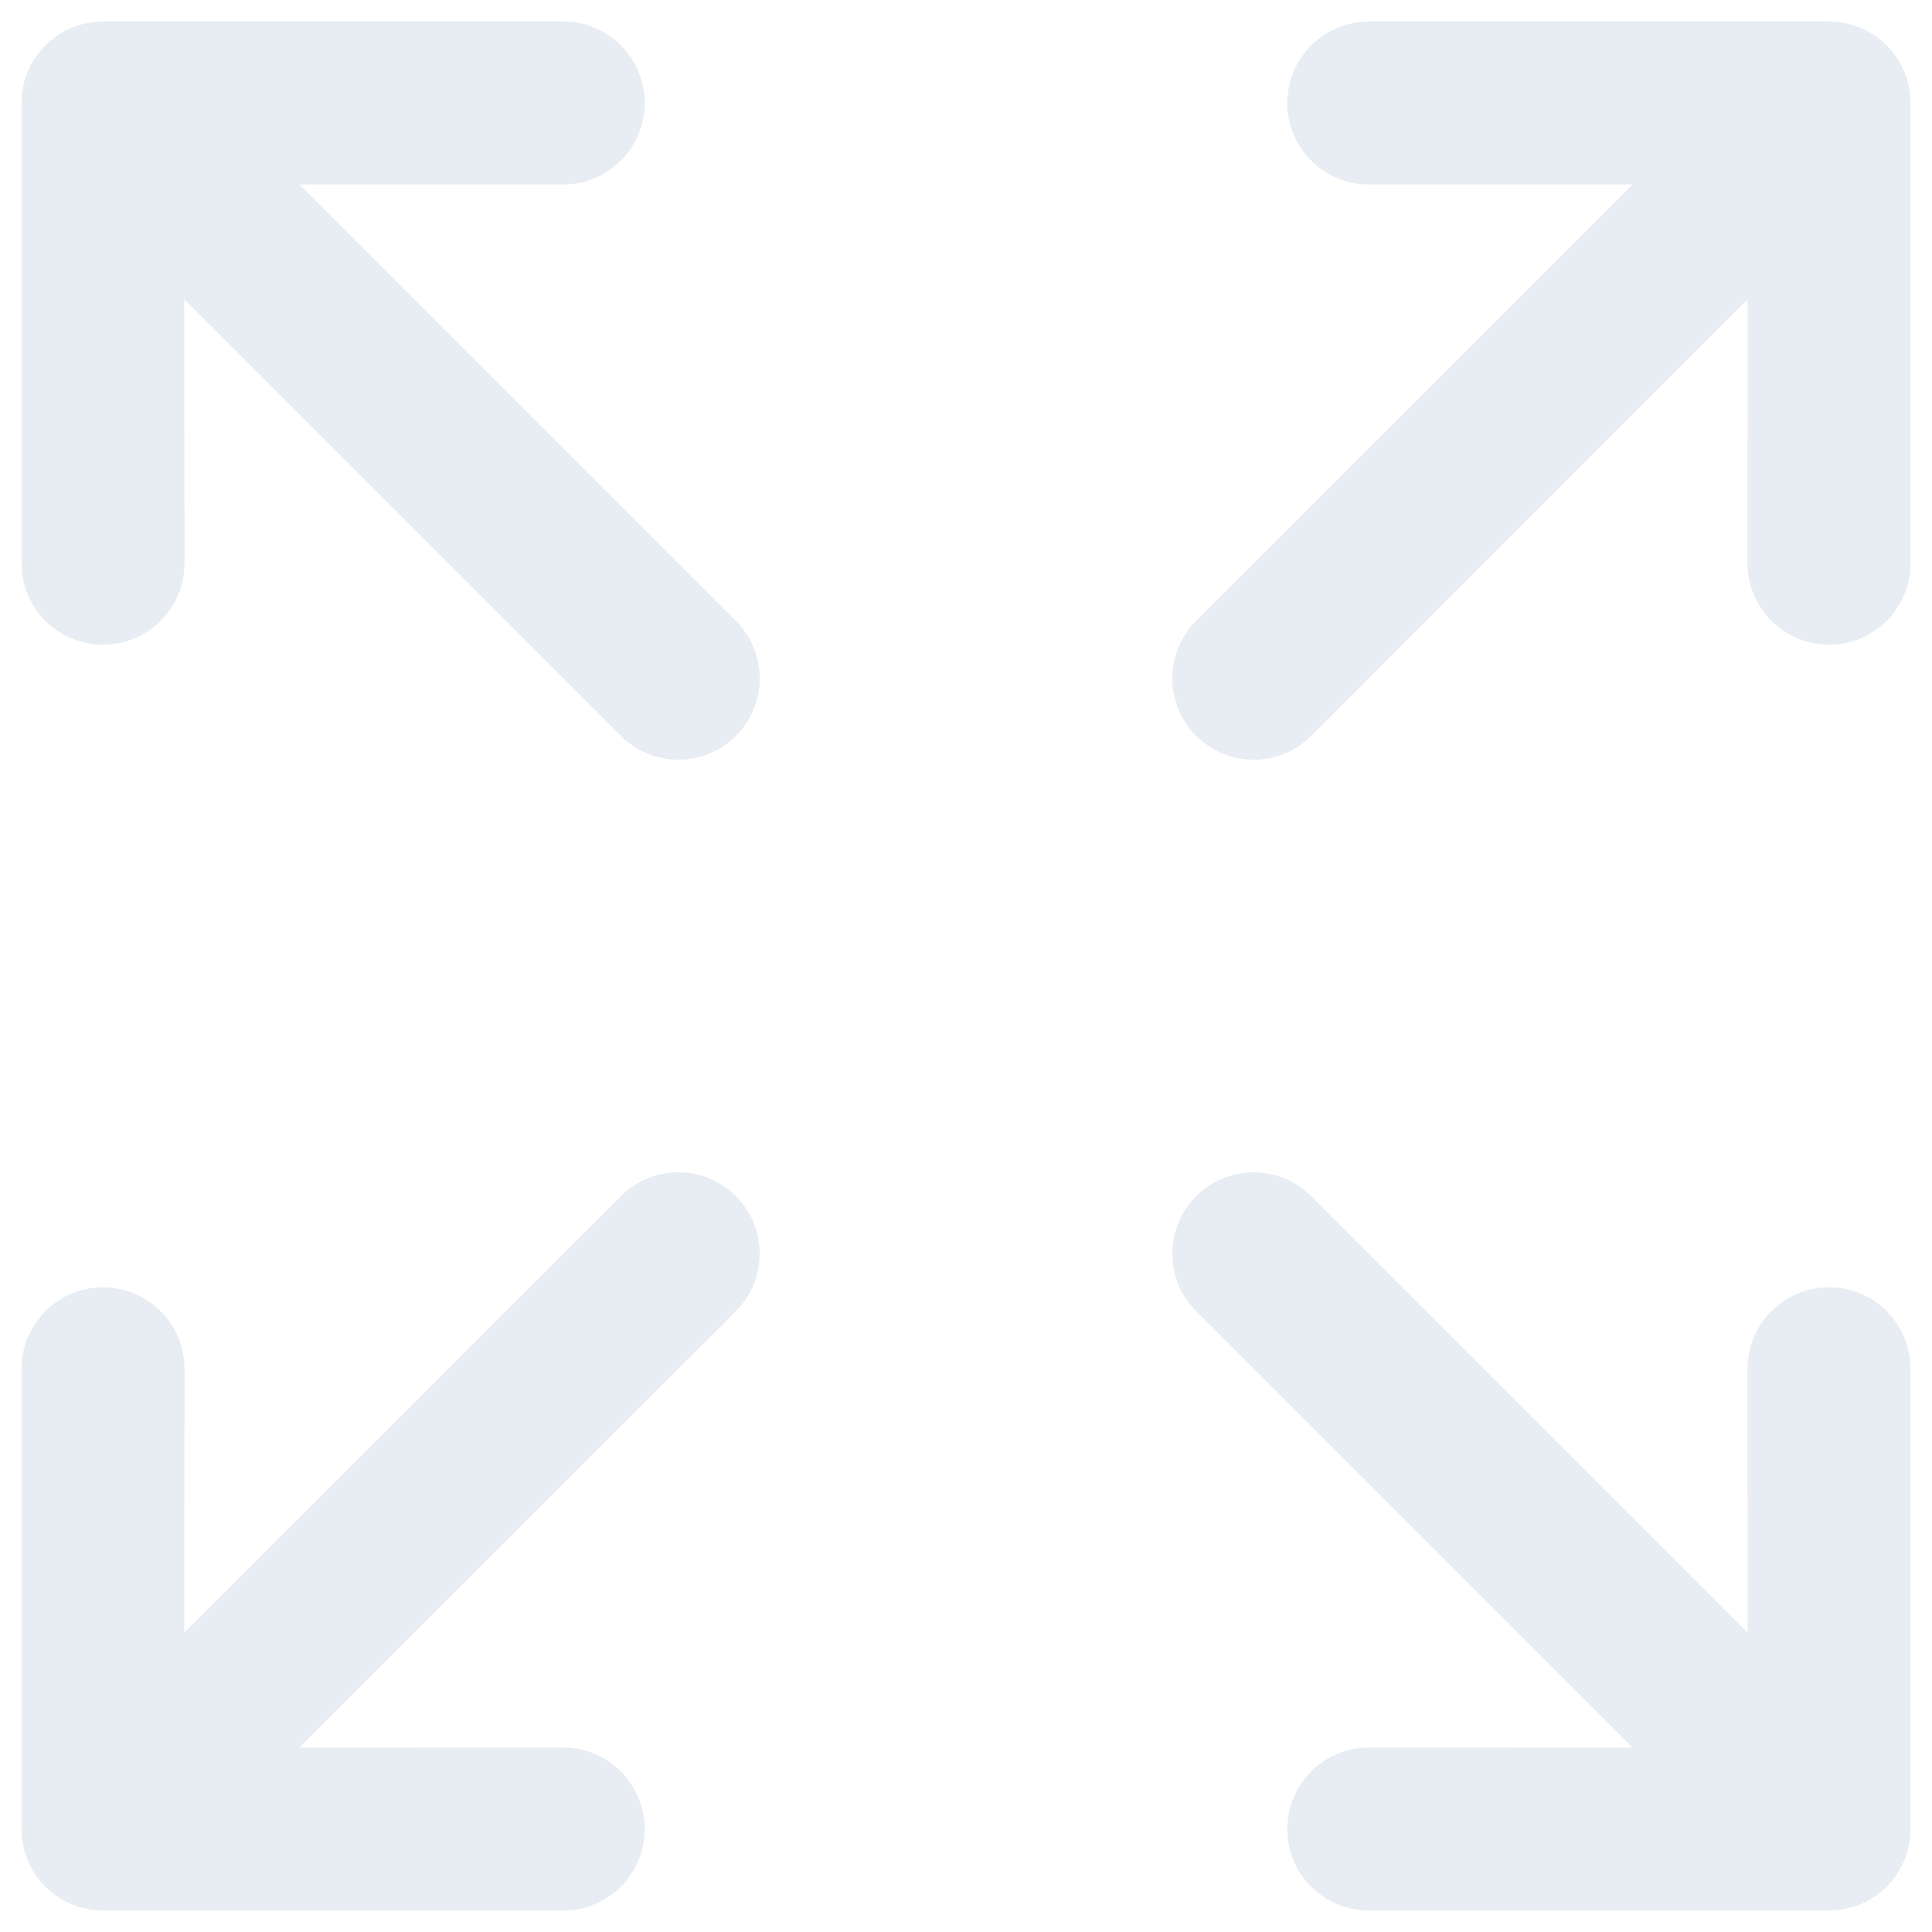
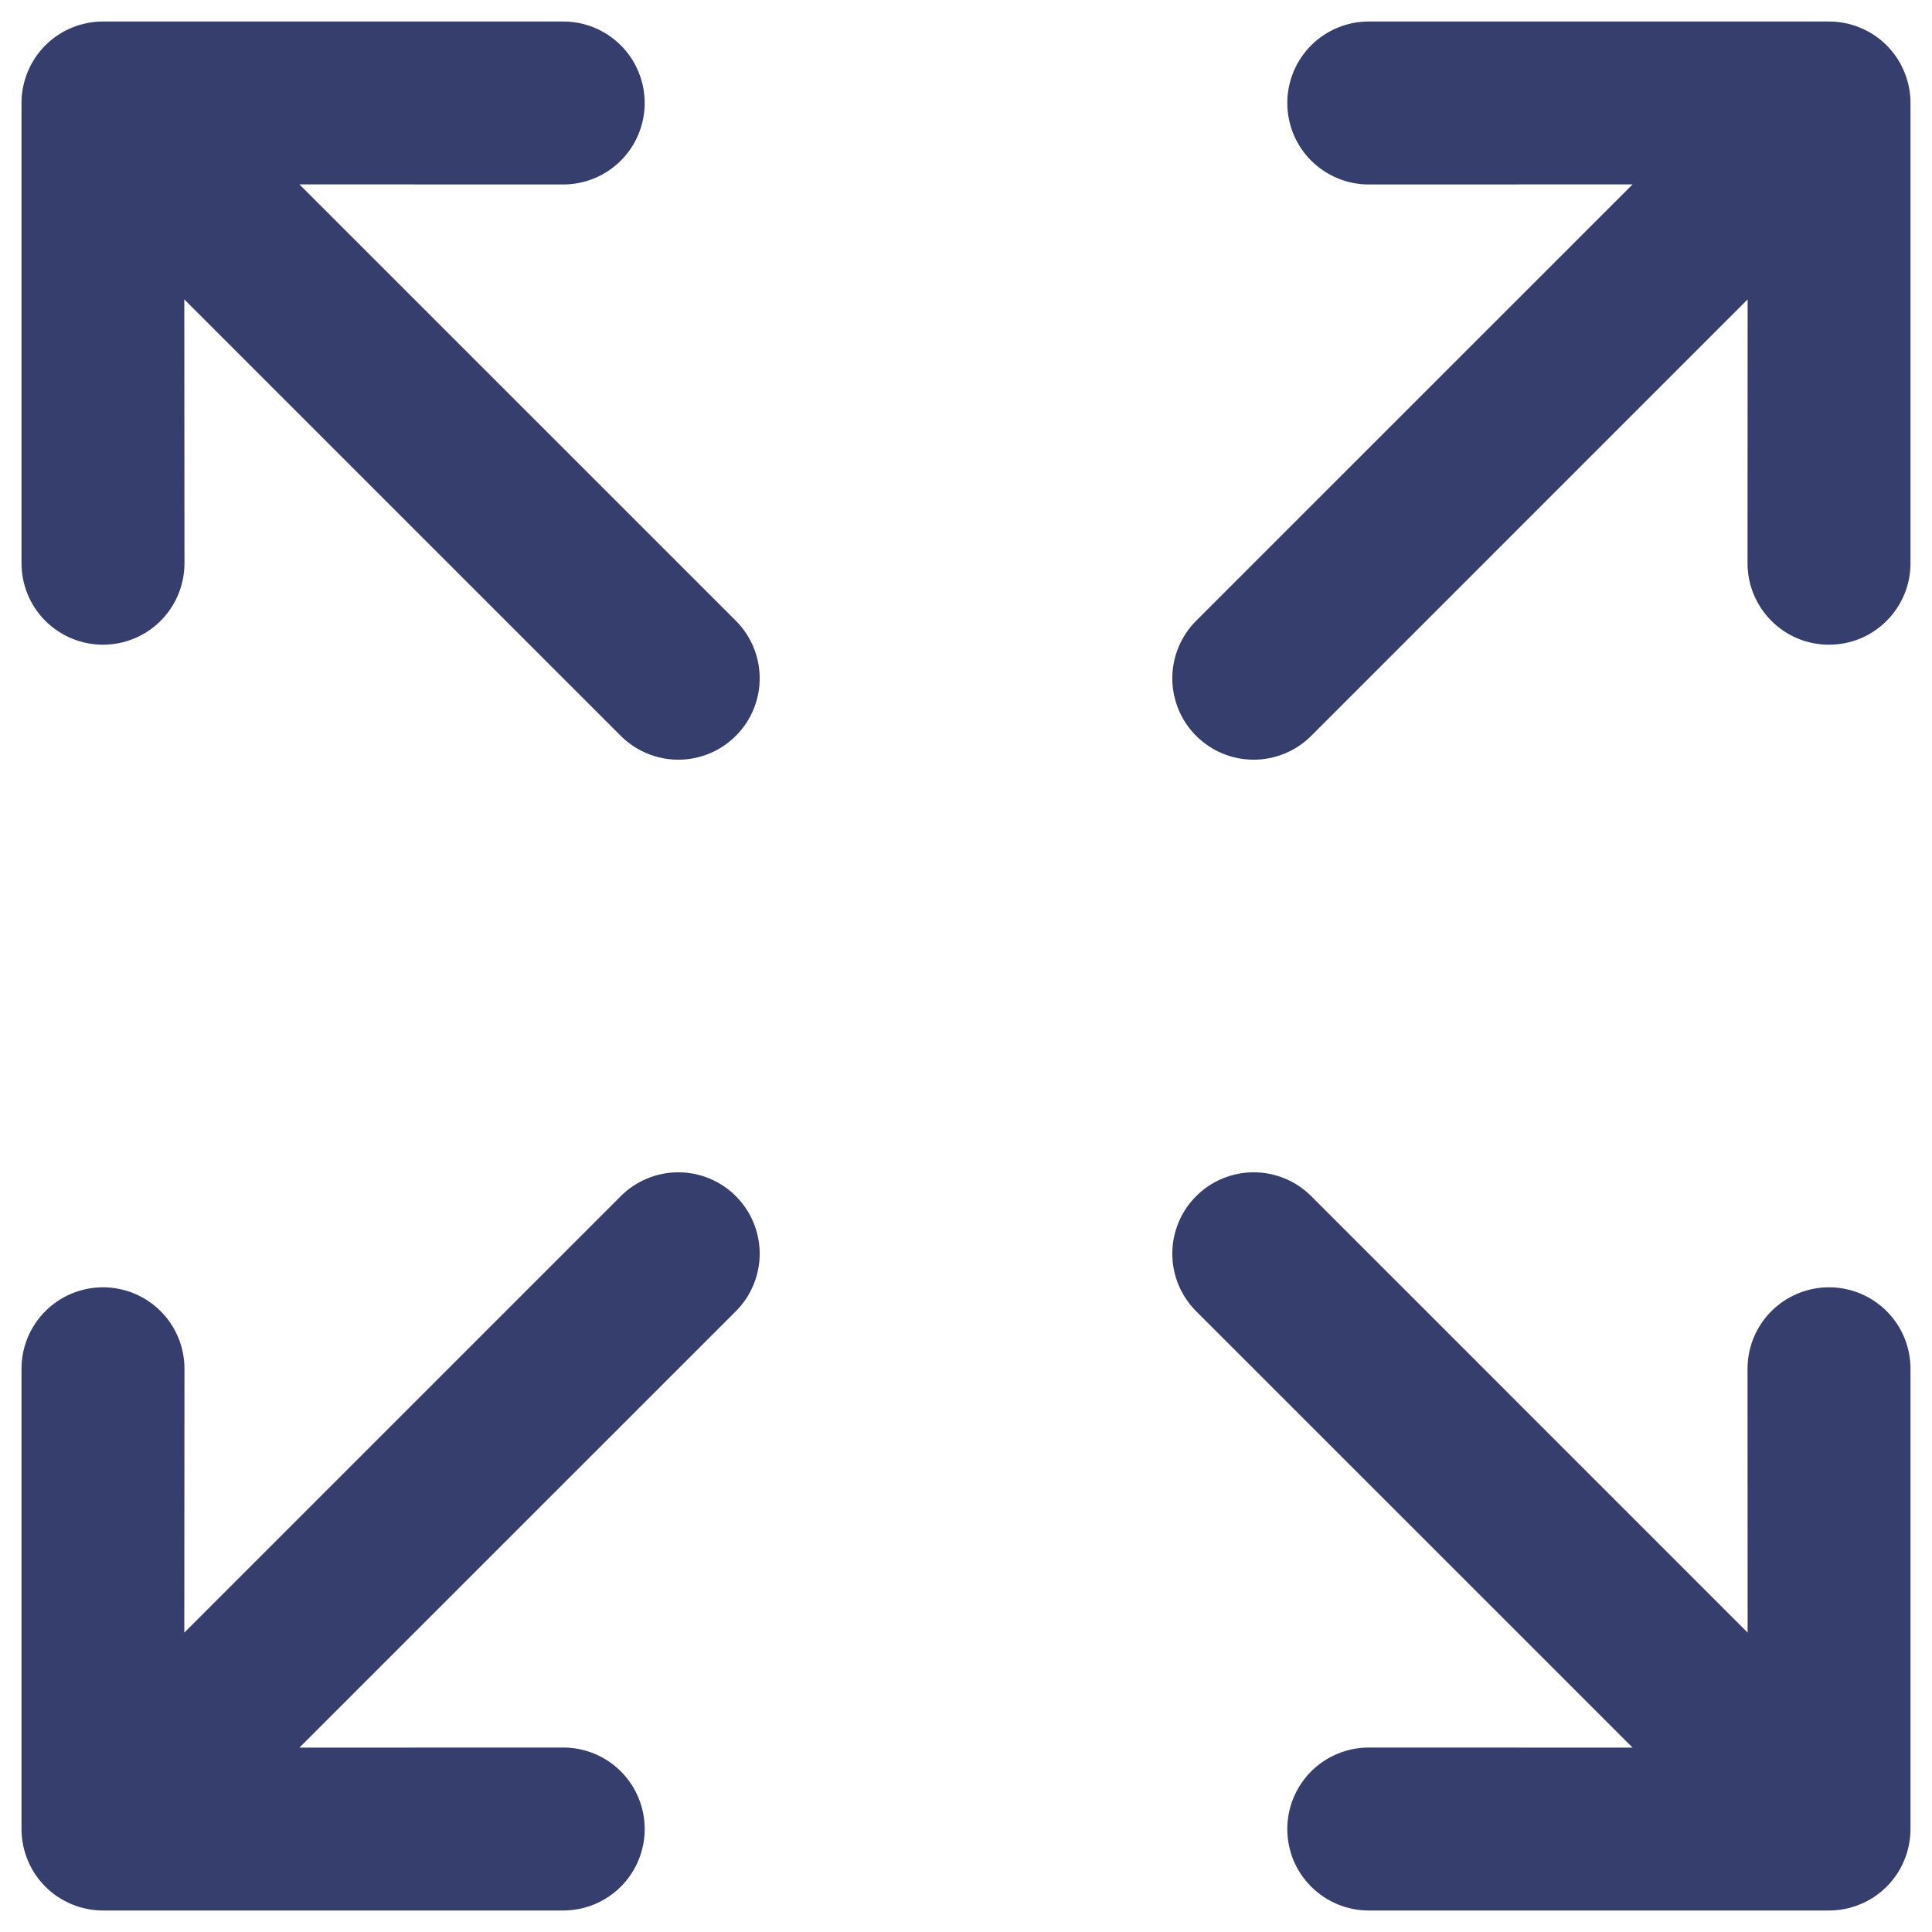
<svg xmlns="http://www.w3.org/2000/svg" width="23" height="23" viewBox="0 0 23 23" fill="none">
-   <path fill-rule="evenodd" clip-rule="evenodd" d="M0.256 1.226C0.256 1.099 0.281 0.972 0.33 0.855C0.378 0.737 0.45 0.63 0.54 0.54C0.63 0.45 0.737 0.378 0.855 0.33C0.972 0.281 1.098 0.256 1.226 0.256L6.705 0.256C6.833 0.256 6.959 0.281 7.077 0.33C7.194 0.379 7.301 0.45 7.391 0.54C7.481 0.63 7.553 0.737 7.601 0.855C7.65 0.973 7.675 1.099 7.675 1.226C7.675 1.353 7.65 1.479 7.601 1.597C7.553 1.715 7.481 1.822 7.391 1.912C7.301 2.002 7.194 2.073 7.077 2.122C6.959 2.171 6.833 2.196 6.705 2.196L3.564 2.195L8.76 7.39C8.942 7.572 9.044 7.818 9.044 8.075C9.044 8.332 8.942 8.579 8.76 8.76C8.579 8.942 8.332 9.044 8.075 9.044C7.818 9.044 7.572 8.942 7.39 8.76L2.194 3.564L2.196 6.705C2.196 6.963 2.094 7.209 1.912 7.391C1.73 7.573 1.483 7.675 1.226 7.675C0.969 7.675 0.722 7.573 0.54 7.391C0.358 7.209 0.256 6.963 0.256 6.705L0.256 1.226ZM14.24 14.24C14.421 14.058 14.668 13.956 14.925 13.956C15.181 13.956 15.428 14.058 15.61 14.24L20.805 19.436L20.804 16.294C20.804 16.037 20.906 15.791 21.088 15.609C21.27 15.427 21.517 15.325 21.774 15.325C22.031 15.325 22.278 15.427 22.46 15.609C22.642 15.791 22.744 16.037 22.744 16.294V21.774C22.744 21.901 22.719 22.028 22.67 22.145C22.622 22.263 22.55 22.37 22.46 22.46C22.37 22.55 22.263 22.622 22.145 22.67C22.027 22.719 21.901 22.744 21.774 22.744L16.294 22.744C16.167 22.744 16.041 22.719 15.923 22.67C15.806 22.621 15.699 22.55 15.609 22.46C15.519 22.37 15.447 22.263 15.398 22.145C15.35 22.027 15.325 21.901 15.325 21.774C15.325 21.517 15.427 21.27 15.609 21.088C15.699 20.998 15.806 20.927 15.923 20.878C16.041 20.829 16.167 20.804 16.294 20.804L19.436 20.805L14.24 15.61C14.058 15.428 13.956 15.182 13.956 14.925C13.956 14.668 14.058 14.421 14.24 14.24ZM1.226 22.744C1.098 22.744 0.972 22.719 0.855 22.67C0.737 22.622 0.63 22.55 0.54 22.46C0.45 22.37 0.378 22.263 0.33 22.145C0.281 22.028 0.256 21.901 0.256 21.774L0.256 16.294C0.256 16.037 0.358 15.791 0.54 15.609C0.722 15.427 0.969 15.325 1.226 15.325C1.483 15.325 1.73 15.427 1.912 15.609C2.094 15.791 2.196 16.037 2.196 16.294L2.194 19.436L7.39 14.24C7.572 14.058 7.818 13.956 8.075 13.956C8.332 13.956 8.579 14.058 8.76 14.24C8.942 14.421 9.044 14.668 9.044 14.925C9.044 15.182 8.942 15.428 8.76 15.61L3.564 20.805L6.705 20.804C6.963 20.804 7.209 20.906 7.391 21.088C7.573 21.27 7.675 21.517 7.675 21.774C7.675 22.031 7.573 22.278 7.391 22.46C7.209 22.642 6.963 22.744 6.705 22.744L1.226 22.744ZM14.24 8.76C14.058 8.579 13.956 8.332 13.956 8.075C13.956 7.818 14.058 7.572 14.24 7.39L19.436 2.195L16.294 2.196C16.167 2.196 16.041 2.171 15.923 2.122C15.806 2.073 15.699 2.002 15.609 1.912C15.519 1.822 15.447 1.715 15.398 1.597C15.35 1.479 15.325 1.353 15.325 1.226C15.325 0.969 15.427 0.722 15.609 0.54C15.699 0.45 15.806 0.379 15.923 0.33C16.041 0.281 16.167 0.256 16.294 0.256L21.774 0.256C21.901 0.256 22.027 0.281 22.145 0.33C22.263 0.378 22.37 0.45 22.46 0.54C22.55 0.63 22.622 0.737 22.67 0.855C22.719 0.972 22.744 1.099 22.744 1.226V6.705C22.744 6.833 22.719 6.959 22.67 7.077C22.621 7.194 22.55 7.301 22.46 7.391C22.37 7.481 22.263 7.553 22.145 7.602C22.027 7.65 21.901 7.675 21.774 7.675C21.646 7.675 21.52 7.65 21.403 7.602C21.285 7.553 21.178 7.481 21.088 7.391C20.998 7.301 20.927 7.194 20.878 7.077C20.829 6.959 20.804 6.833 20.804 6.705L20.805 3.564L15.61 8.76C15.428 8.942 15.181 9.044 14.925 9.044C14.668 9.044 14.421 8.942 14.24 8.76Z" fill="#E7EDF2" />
+   <path fill-rule="evenodd" clip-rule="evenodd" d="M0.256 1.226C0.256 1.099 0.281 0.972 0.33 0.855C0.378 0.737 0.45 0.63 0.54 0.54C0.63 0.45 0.737 0.378 0.855 0.33C0.972 0.281 1.098 0.256 1.226 0.256L6.705 0.256C6.833 0.256 6.959 0.281 7.077 0.33C7.194 0.379 7.301 0.45 7.391 0.54C7.481 0.63 7.553 0.737 7.601 0.855C7.65 0.973 7.675 1.099 7.675 1.226C7.675 1.353 7.65 1.479 7.601 1.597C7.553 1.715 7.481 1.822 7.391 1.912C7.301 2.002 7.194 2.073 7.077 2.122C6.959 2.171 6.833 2.196 6.705 2.196L3.564 2.195L8.76 7.39C8.942 7.572 9.044 7.818 9.044 8.075C9.044 8.332 8.942 8.579 8.76 8.76C8.579 8.942 8.332 9.044 8.075 9.044C7.818 9.044 7.572 8.942 7.39 8.76L2.194 3.564L2.196 6.705C2.196 6.963 2.094 7.209 1.912 7.391C1.73 7.573 1.483 7.675 1.226 7.675C0.969 7.675 0.722 7.573 0.54 7.391C0.358 7.209 0.256 6.963 0.256 6.705L0.256 1.226ZM14.24 14.24C14.421 14.058 14.668 13.956 14.925 13.956C15.181 13.956 15.428 14.058 15.61 14.24L20.805 19.436L20.804 16.294C20.804 16.037 20.906 15.791 21.088 15.609C21.27 15.427 21.517 15.325 21.774 15.325C22.031 15.325 22.278 15.427 22.46 15.609C22.642 15.791 22.744 16.037 22.744 16.294V21.774C22.744 21.901 22.719 22.028 22.67 22.145C22.622 22.263 22.55 22.37 22.46 22.46C22.37 22.55 22.263 22.622 22.145 22.67C22.027 22.719 21.901 22.744 21.774 22.744L16.294 22.744C16.167 22.744 16.041 22.719 15.923 22.67C15.806 22.621 15.699 22.55 15.609 22.46C15.519 22.37 15.447 22.263 15.398 22.145C15.35 22.027 15.325 21.901 15.325 21.774C15.325 21.517 15.427 21.27 15.609 21.088C15.699 20.998 15.806 20.927 15.923 20.878C16.041 20.829 16.167 20.804 16.294 20.804L19.436 20.805L14.24 15.61C14.058 15.428 13.956 15.182 13.956 14.925C13.956 14.668 14.058 14.421 14.24 14.24ZM1.226 22.744C1.098 22.744 0.972 22.719 0.855 22.67C0.737 22.622 0.63 22.55 0.54 22.46C0.45 22.37 0.378 22.263 0.33 22.145C0.281 22.028 0.256 21.901 0.256 21.774L0.256 16.294C0.256 16.037 0.358 15.791 0.54 15.609C0.722 15.427 0.969 15.325 1.226 15.325C1.483 15.325 1.73 15.427 1.912 15.609C2.094 15.791 2.196 16.037 2.196 16.294L2.194 19.436L7.39 14.24C7.572 14.058 7.818 13.956 8.075 13.956C8.332 13.956 8.579 14.058 8.76 14.24C8.942 14.421 9.044 14.668 9.044 14.925C9.044 15.182 8.942 15.428 8.76 15.61L3.564 20.805L6.705 20.804C6.963 20.804 7.209 20.906 7.391 21.088C7.573 21.27 7.675 21.517 7.675 21.774C7.675 22.031 7.573 22.278 7.391 22.46C7.209 22.642 6.963 22.744 6.705 22.744L1.226 22.744ZM14.24 8.76C14.058 8.579 13.956 8.332 13.956 8.075C13.956 7.818 14.058 7.572 14.24 7.39L19.436 2.195L16.294 2.196C16.167 2.196 16.041 2.171 15.923 2.122C15.806 2.073 15.699 2.002 15.609 1.912C15.519 1.822 15.447 1.715 15.398 1.597C15.35 1.479 15.325 1.353 15.325 1.226C15.325 0.969 15.427 0.722 15.609 0.54C15.699 0.45 15.806 0.379 15.923 0.33C16.041 0.281 16.167 0.256 16.294 0.256L21.774 0.256C21.901 0.256 22.027 0.281 22.145 0.33C22.263 0.378 22.37 0.45 22.46 0.54C22.55 0.63 22.622 0.737 22.67 0.855C22.719 0.972 22.744 1.099 22.744 1.226V6.705C22.744 6.833 22.719 6.959 22.67 7.077C22.621 7.194 22.55 7.301 22.46 7.391C22.37 7.481 22.263 7.553 22.145 7.602C22.027 7.65 21.901 7.675 21.774 7.675C21.646 7.675 21.52 7.65 21.403 7.602C21.285 7.553 21.178 7.481 21.088 7.391C20.998 7.301 20.927 7.194 20.878 7.077C20.829 6.959 20.804 6.833 20.804 6.705L20.805 3.564L15.61 8.76C15.428 8.942 15.181 9.044 14.925 9.044C14.668 9.044 14.421 8.942 14.24 8.76Z" fill=" rgba(53, 62, 109, 1)" />
</svg>
